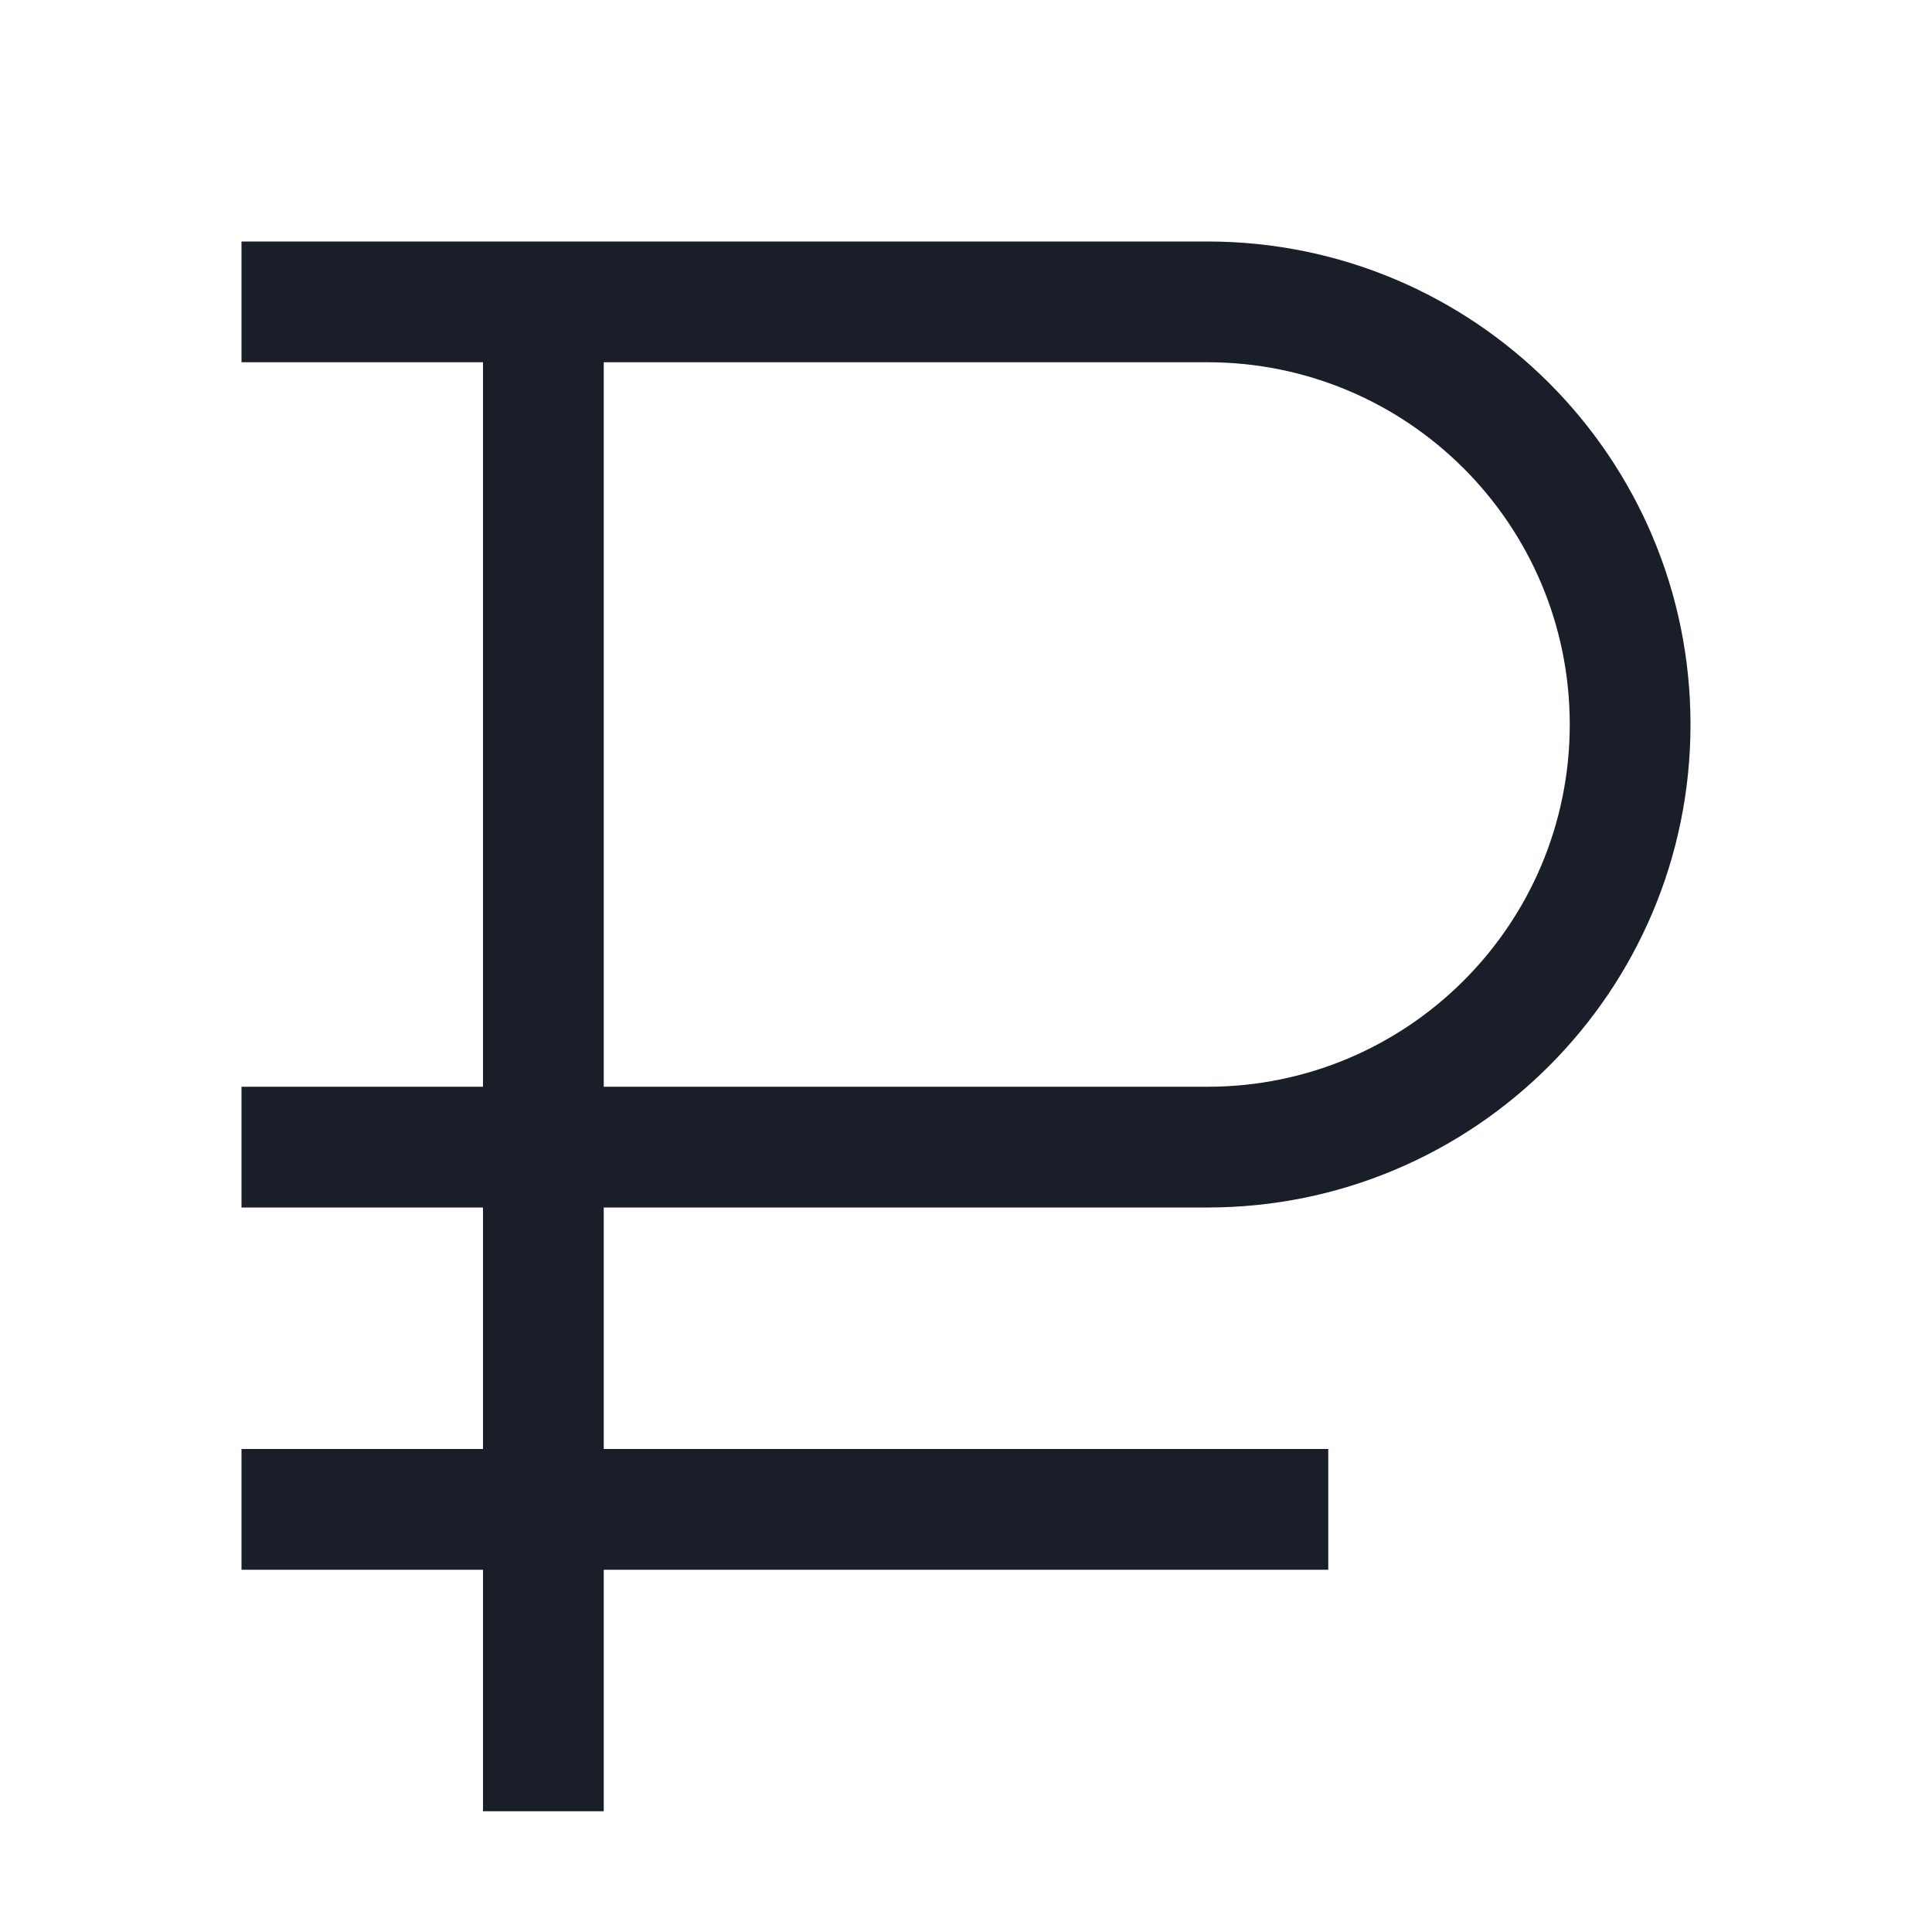
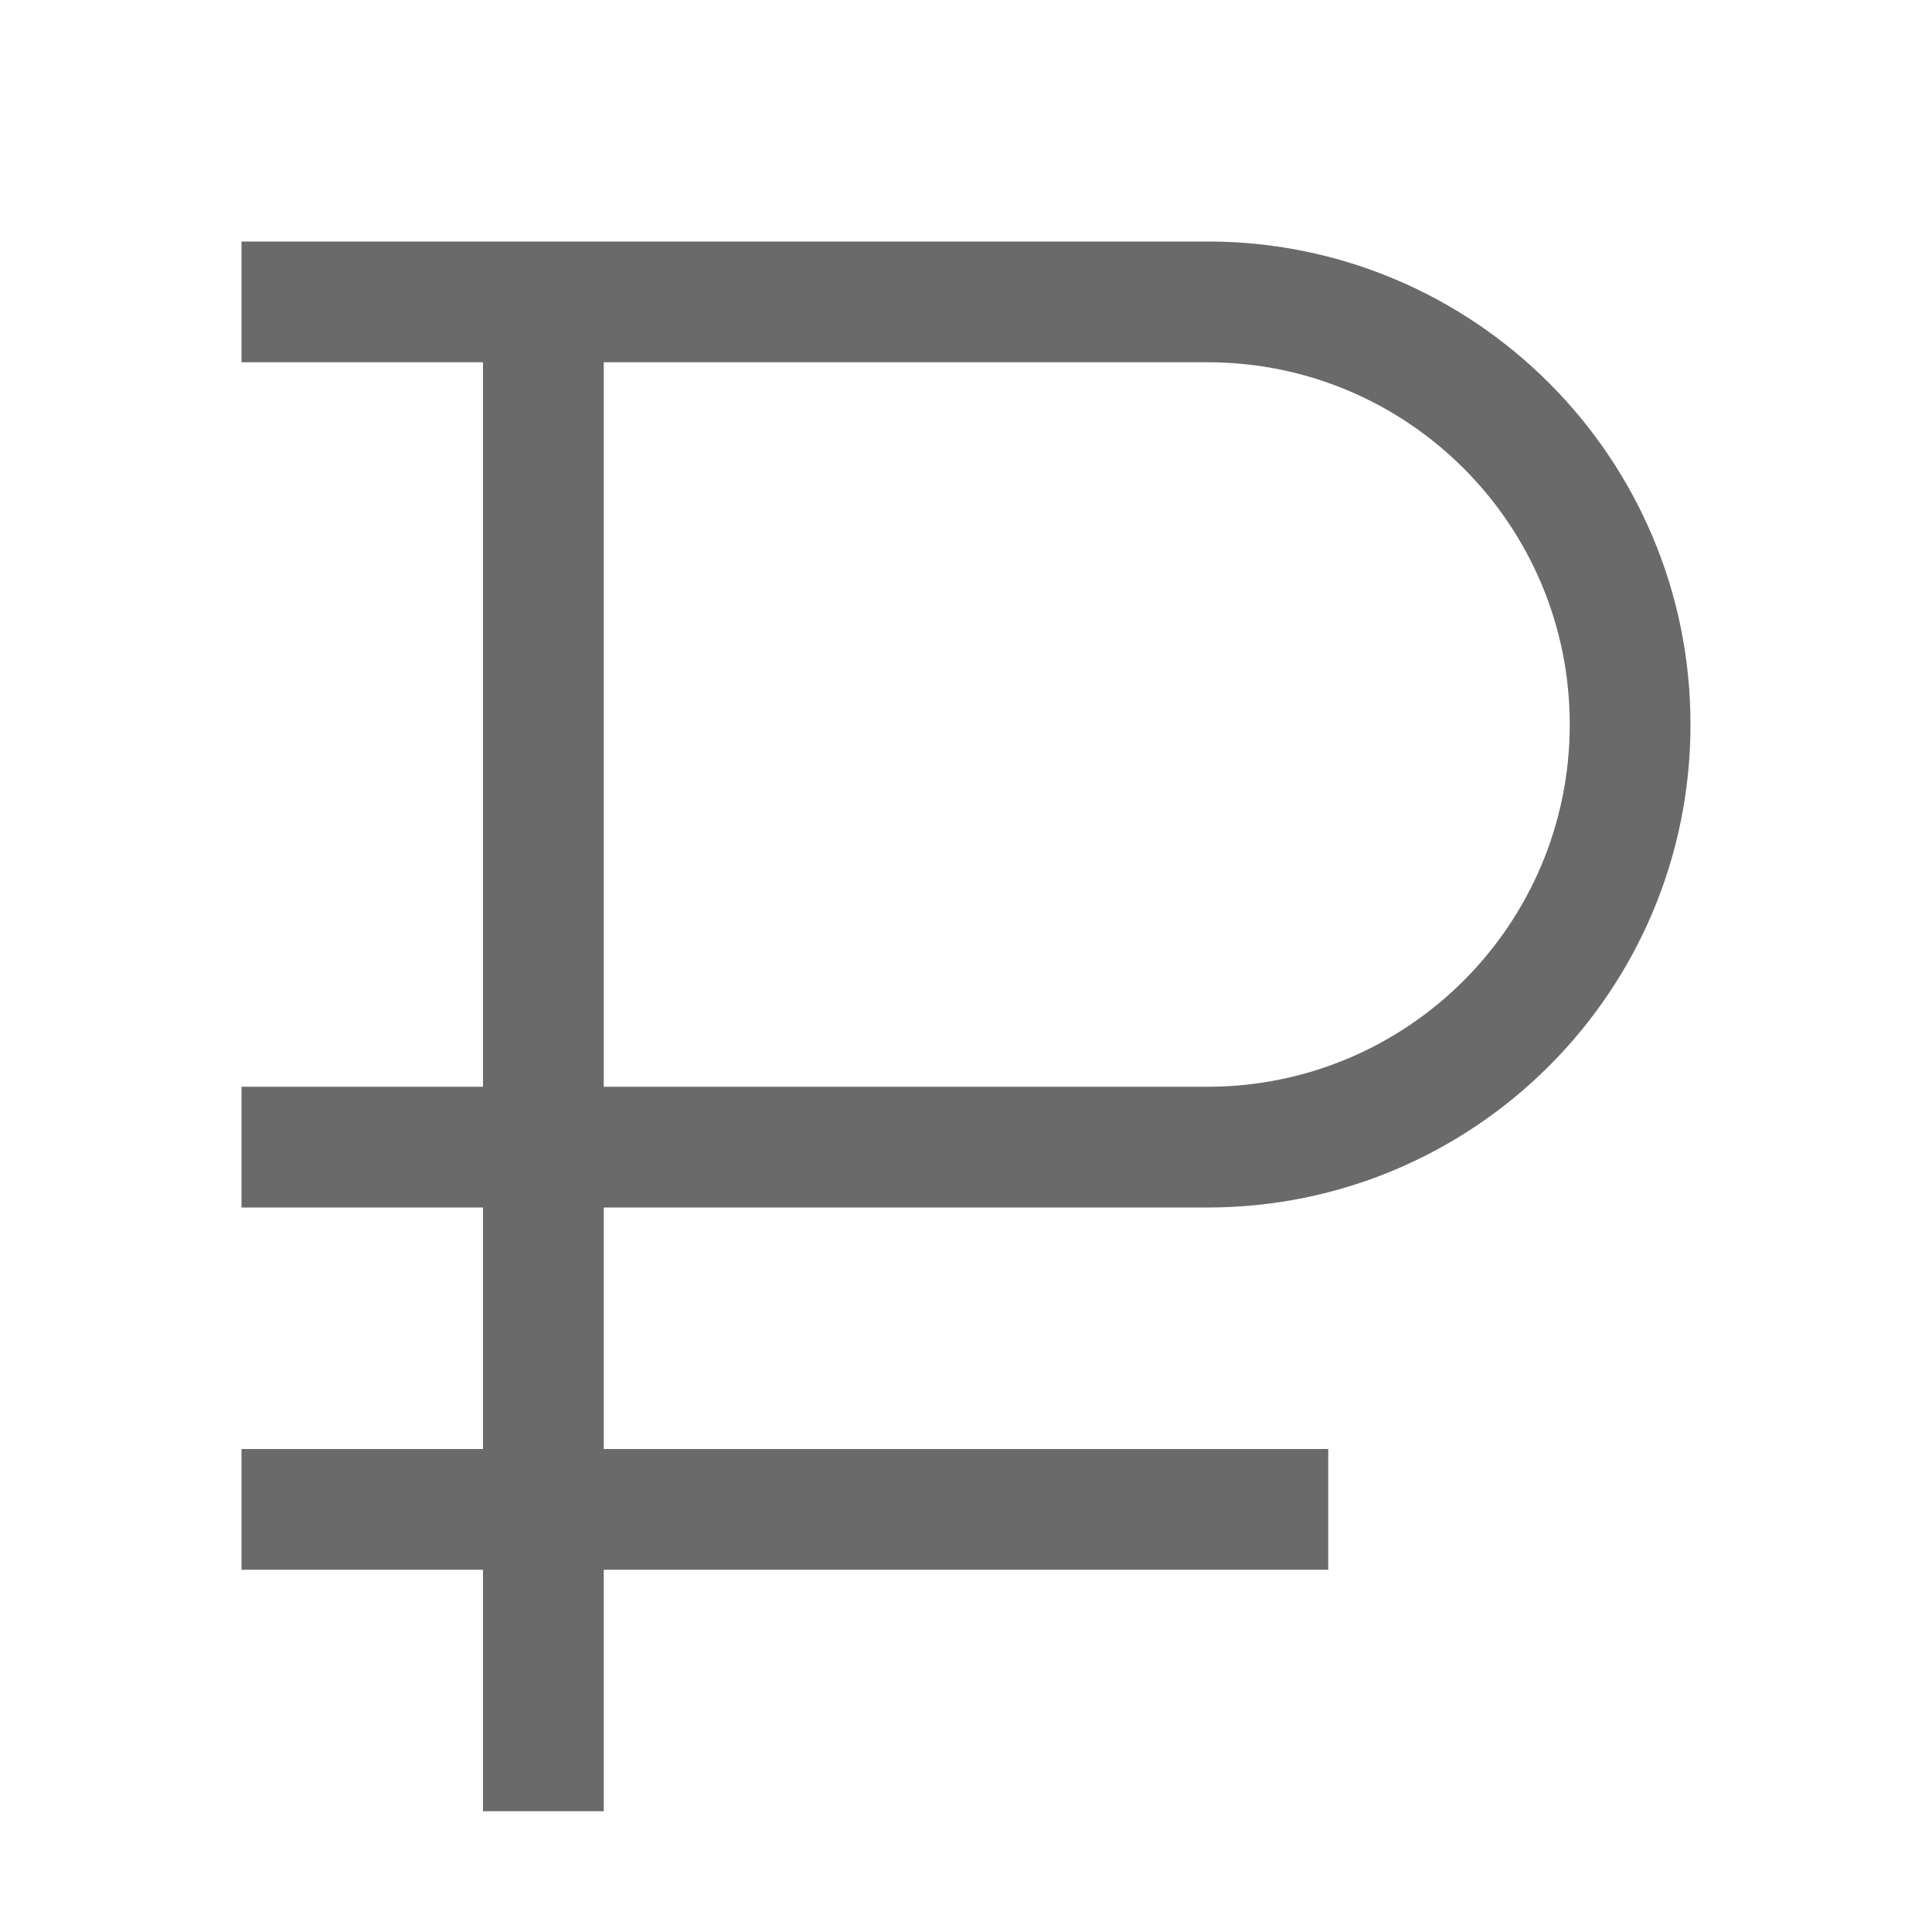
<svg xmlns="http://www.w3.org/2000/svg" width="16" height="16" viewBox="0 0 16 16" fill="none">
-   <path fill-rule="evenodd" clip-rule="evenodd" d="M4 2H2V3H4V9H2V10H4V12H2V13H4V15H5V13H11V12H5V10H10C12.209 10 14 8.209 14 6C14 3.791 12.209 2 10 2H5H4ZM5 3V9H10C11.657 9 13 7.657 13 6C13 4.343 11.657 3 10 3L5 3Z" fill="#1A1E29" />
+   <path fill-rule="evenodd" clip-rule="evenodd" d="M4 2H2V3H4V9H2V10H4V12H2V13H4V15H5V13H11V12H5V10H10C12.209 10 14 8.209 14 6C14 3.791 12.209 2 10 2H5H4ZM5 3V9H10C11.657 9 13 7.657 13 6C13 4.343 11.657 3 10 3L5 3Z" fill="#6A6A6A" />
</svg>
